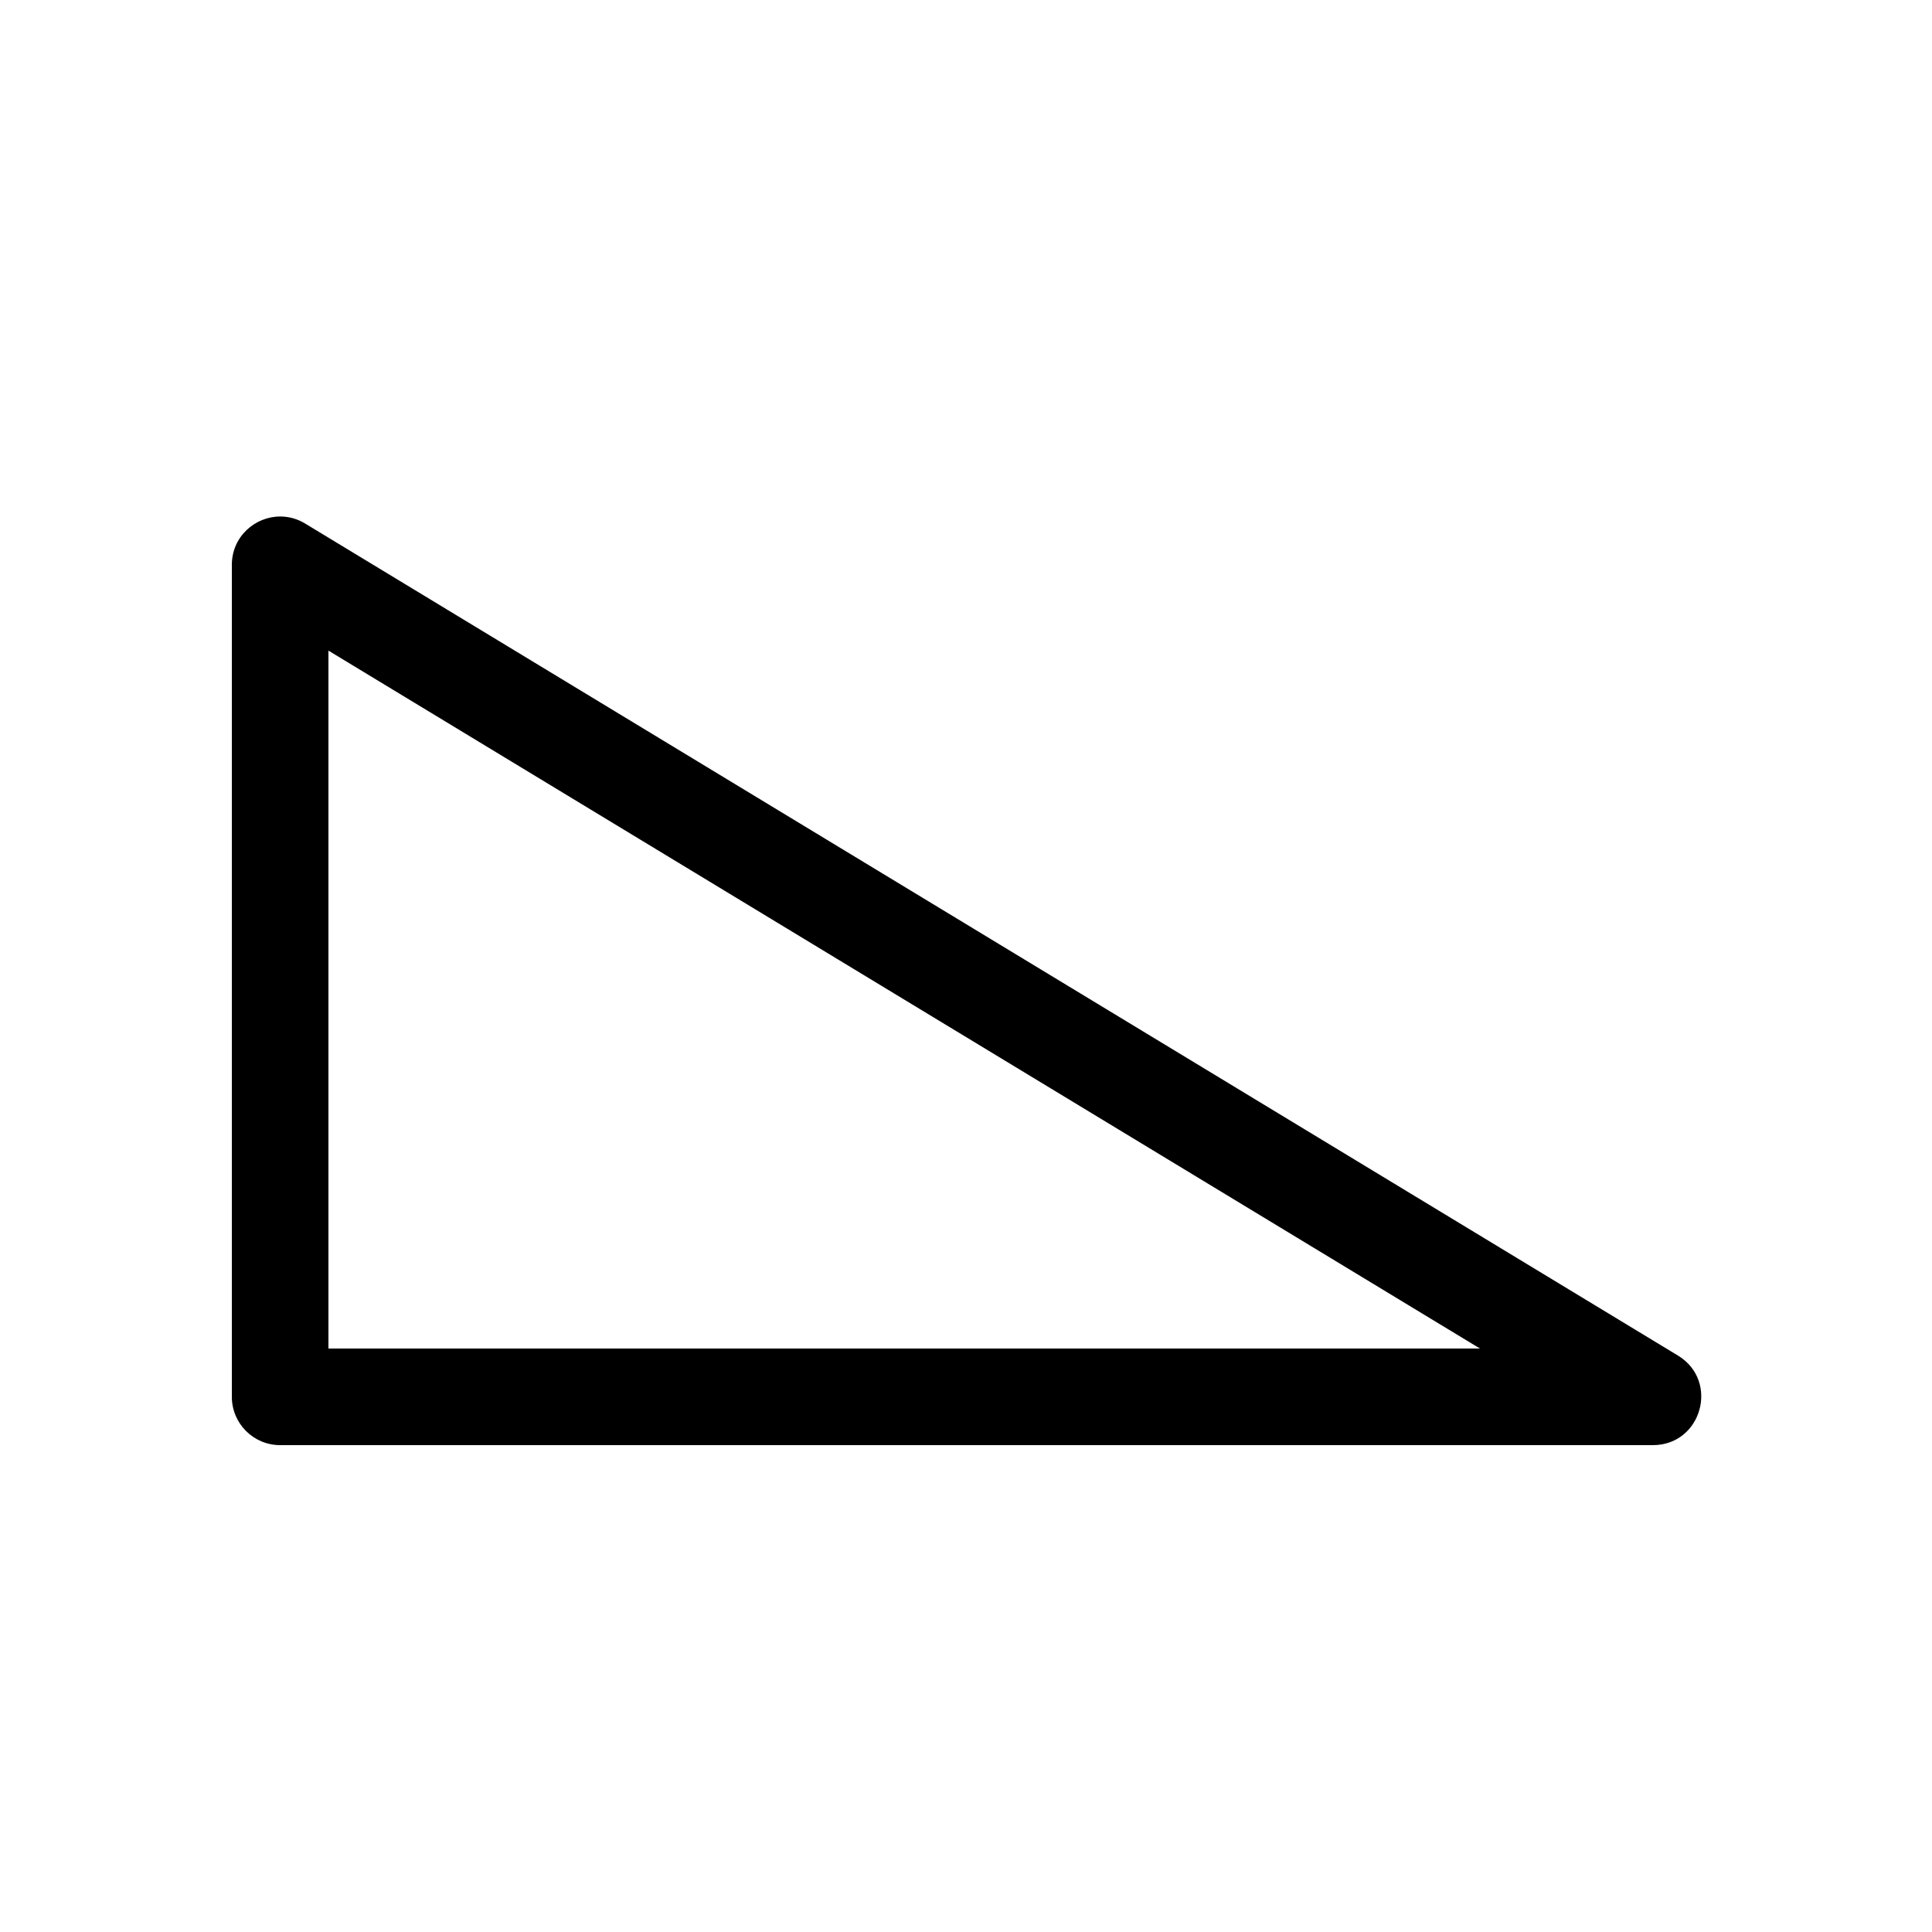
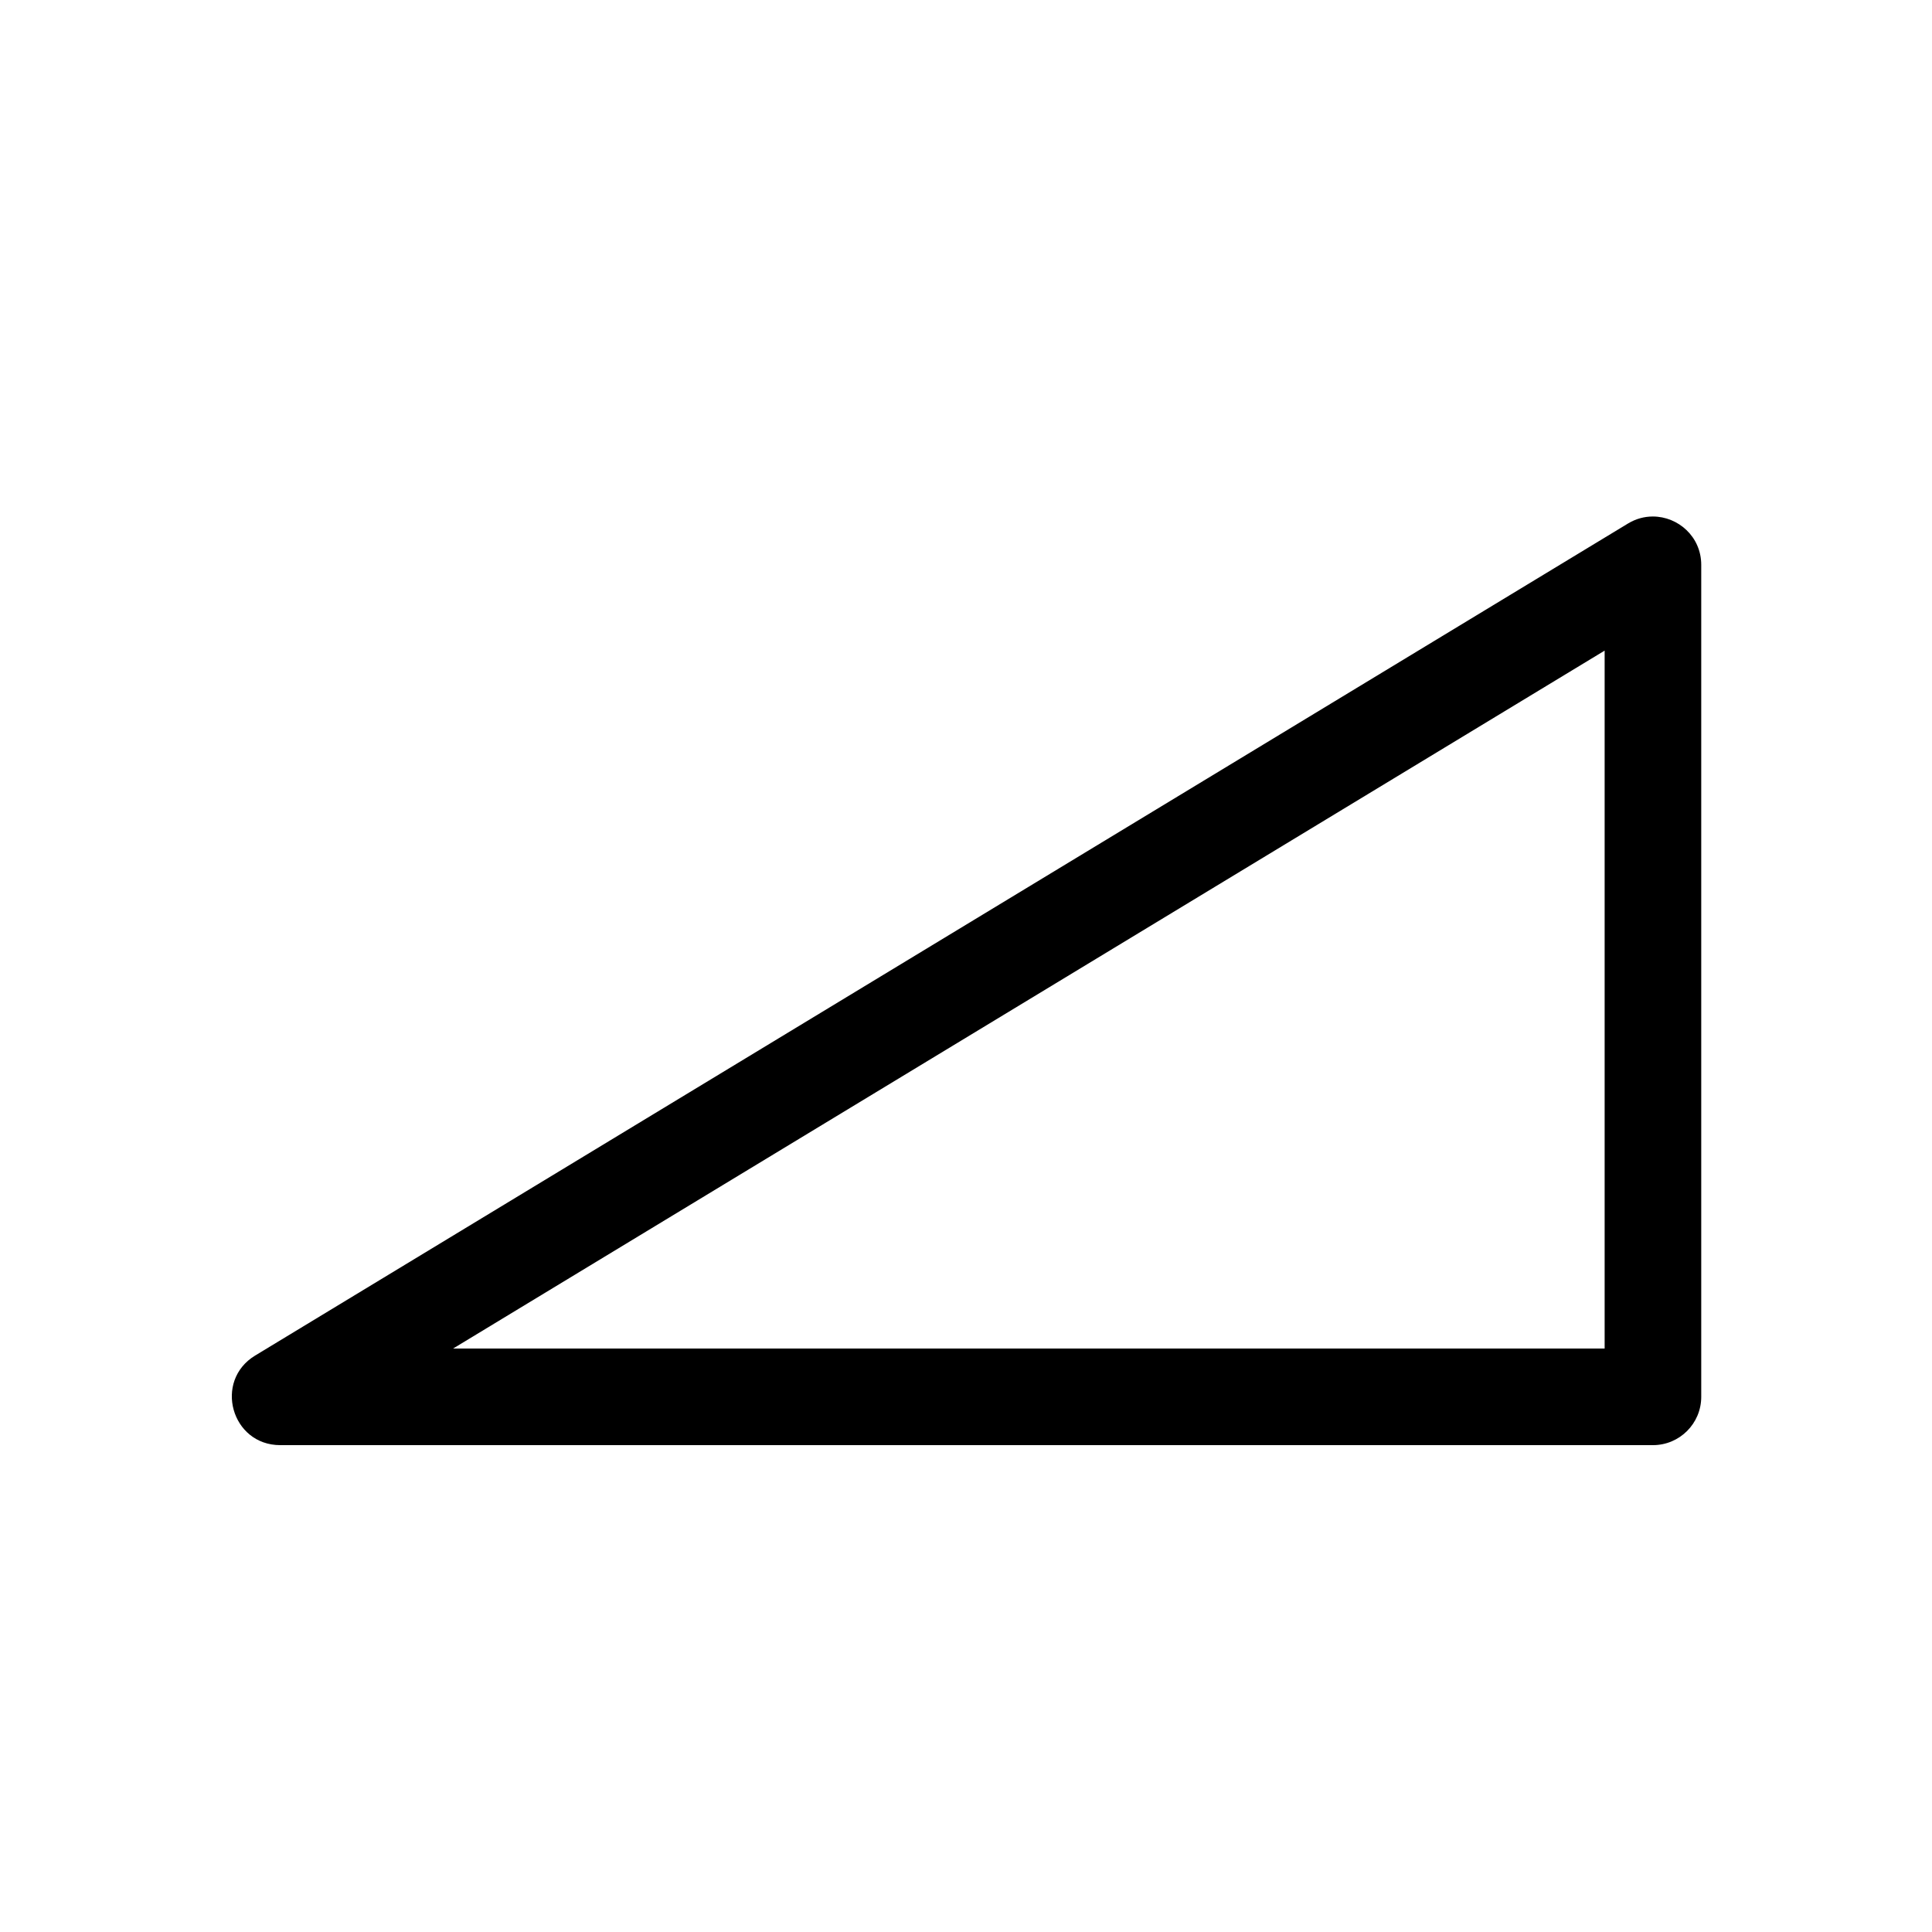
<svg xmlns="http://www.w3.org/2000/svg" id="a" data-name="layer1" viewBox="0 0 500 500">
-   <path d="M85,168.38l298.02,180.62H85v-180.5M72.52,133.67c-6.52,0-12.52,5.2-12.52,12.52v215.31c0,6.9,5.6,12.5,12.5,12.5h355.26c12.65,0,17.3-16.63,6.48-23.19L78.98,135.5c-2.07-1.26-4.29-1.83-6.45-1.83h0Z" />
+   <path d="M415.28,168.38L117.26,349h298.02v-180.5M427.76,133.67c6.52,0,12.52,5.2,12.52,12.52v215.31c0,6.9-5.6,12.5-12.5,12.5H72.52c-12.65,0-17.3-16.63-6.48-23.19l355.26-215.31c2.07-1.26,4.29-1.83,6.45-1.83h0Z" />
</svg>
